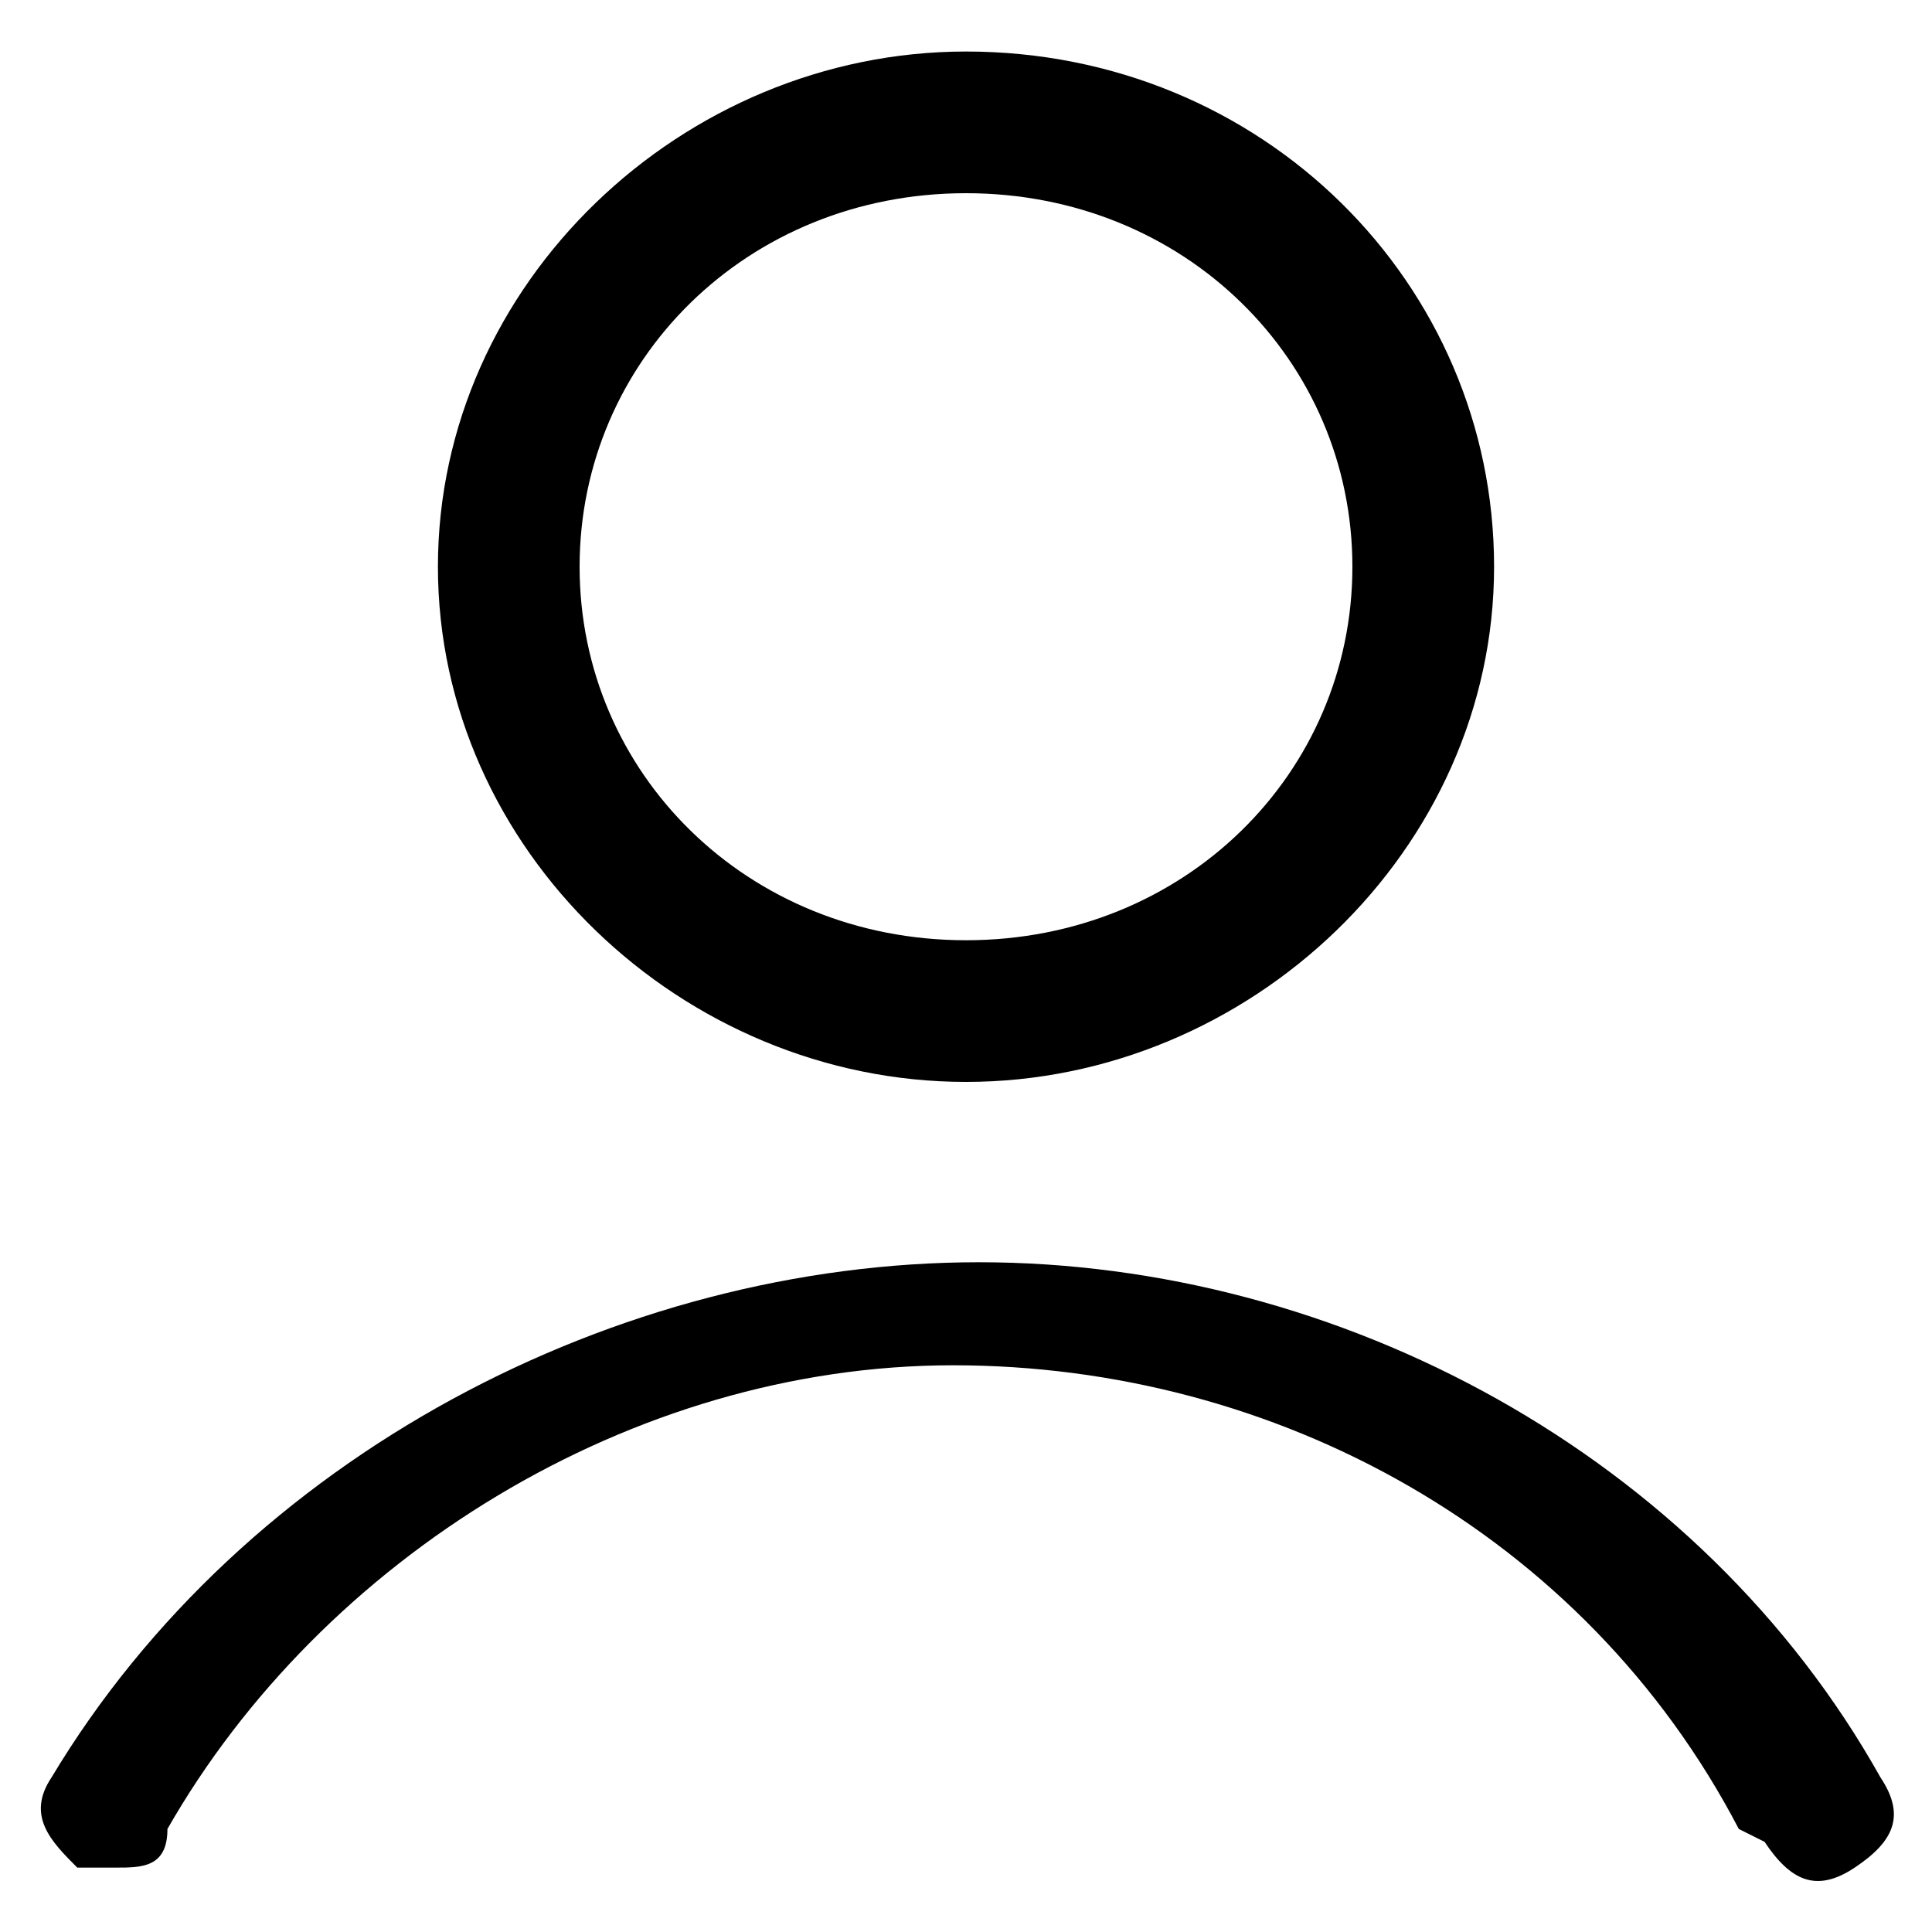
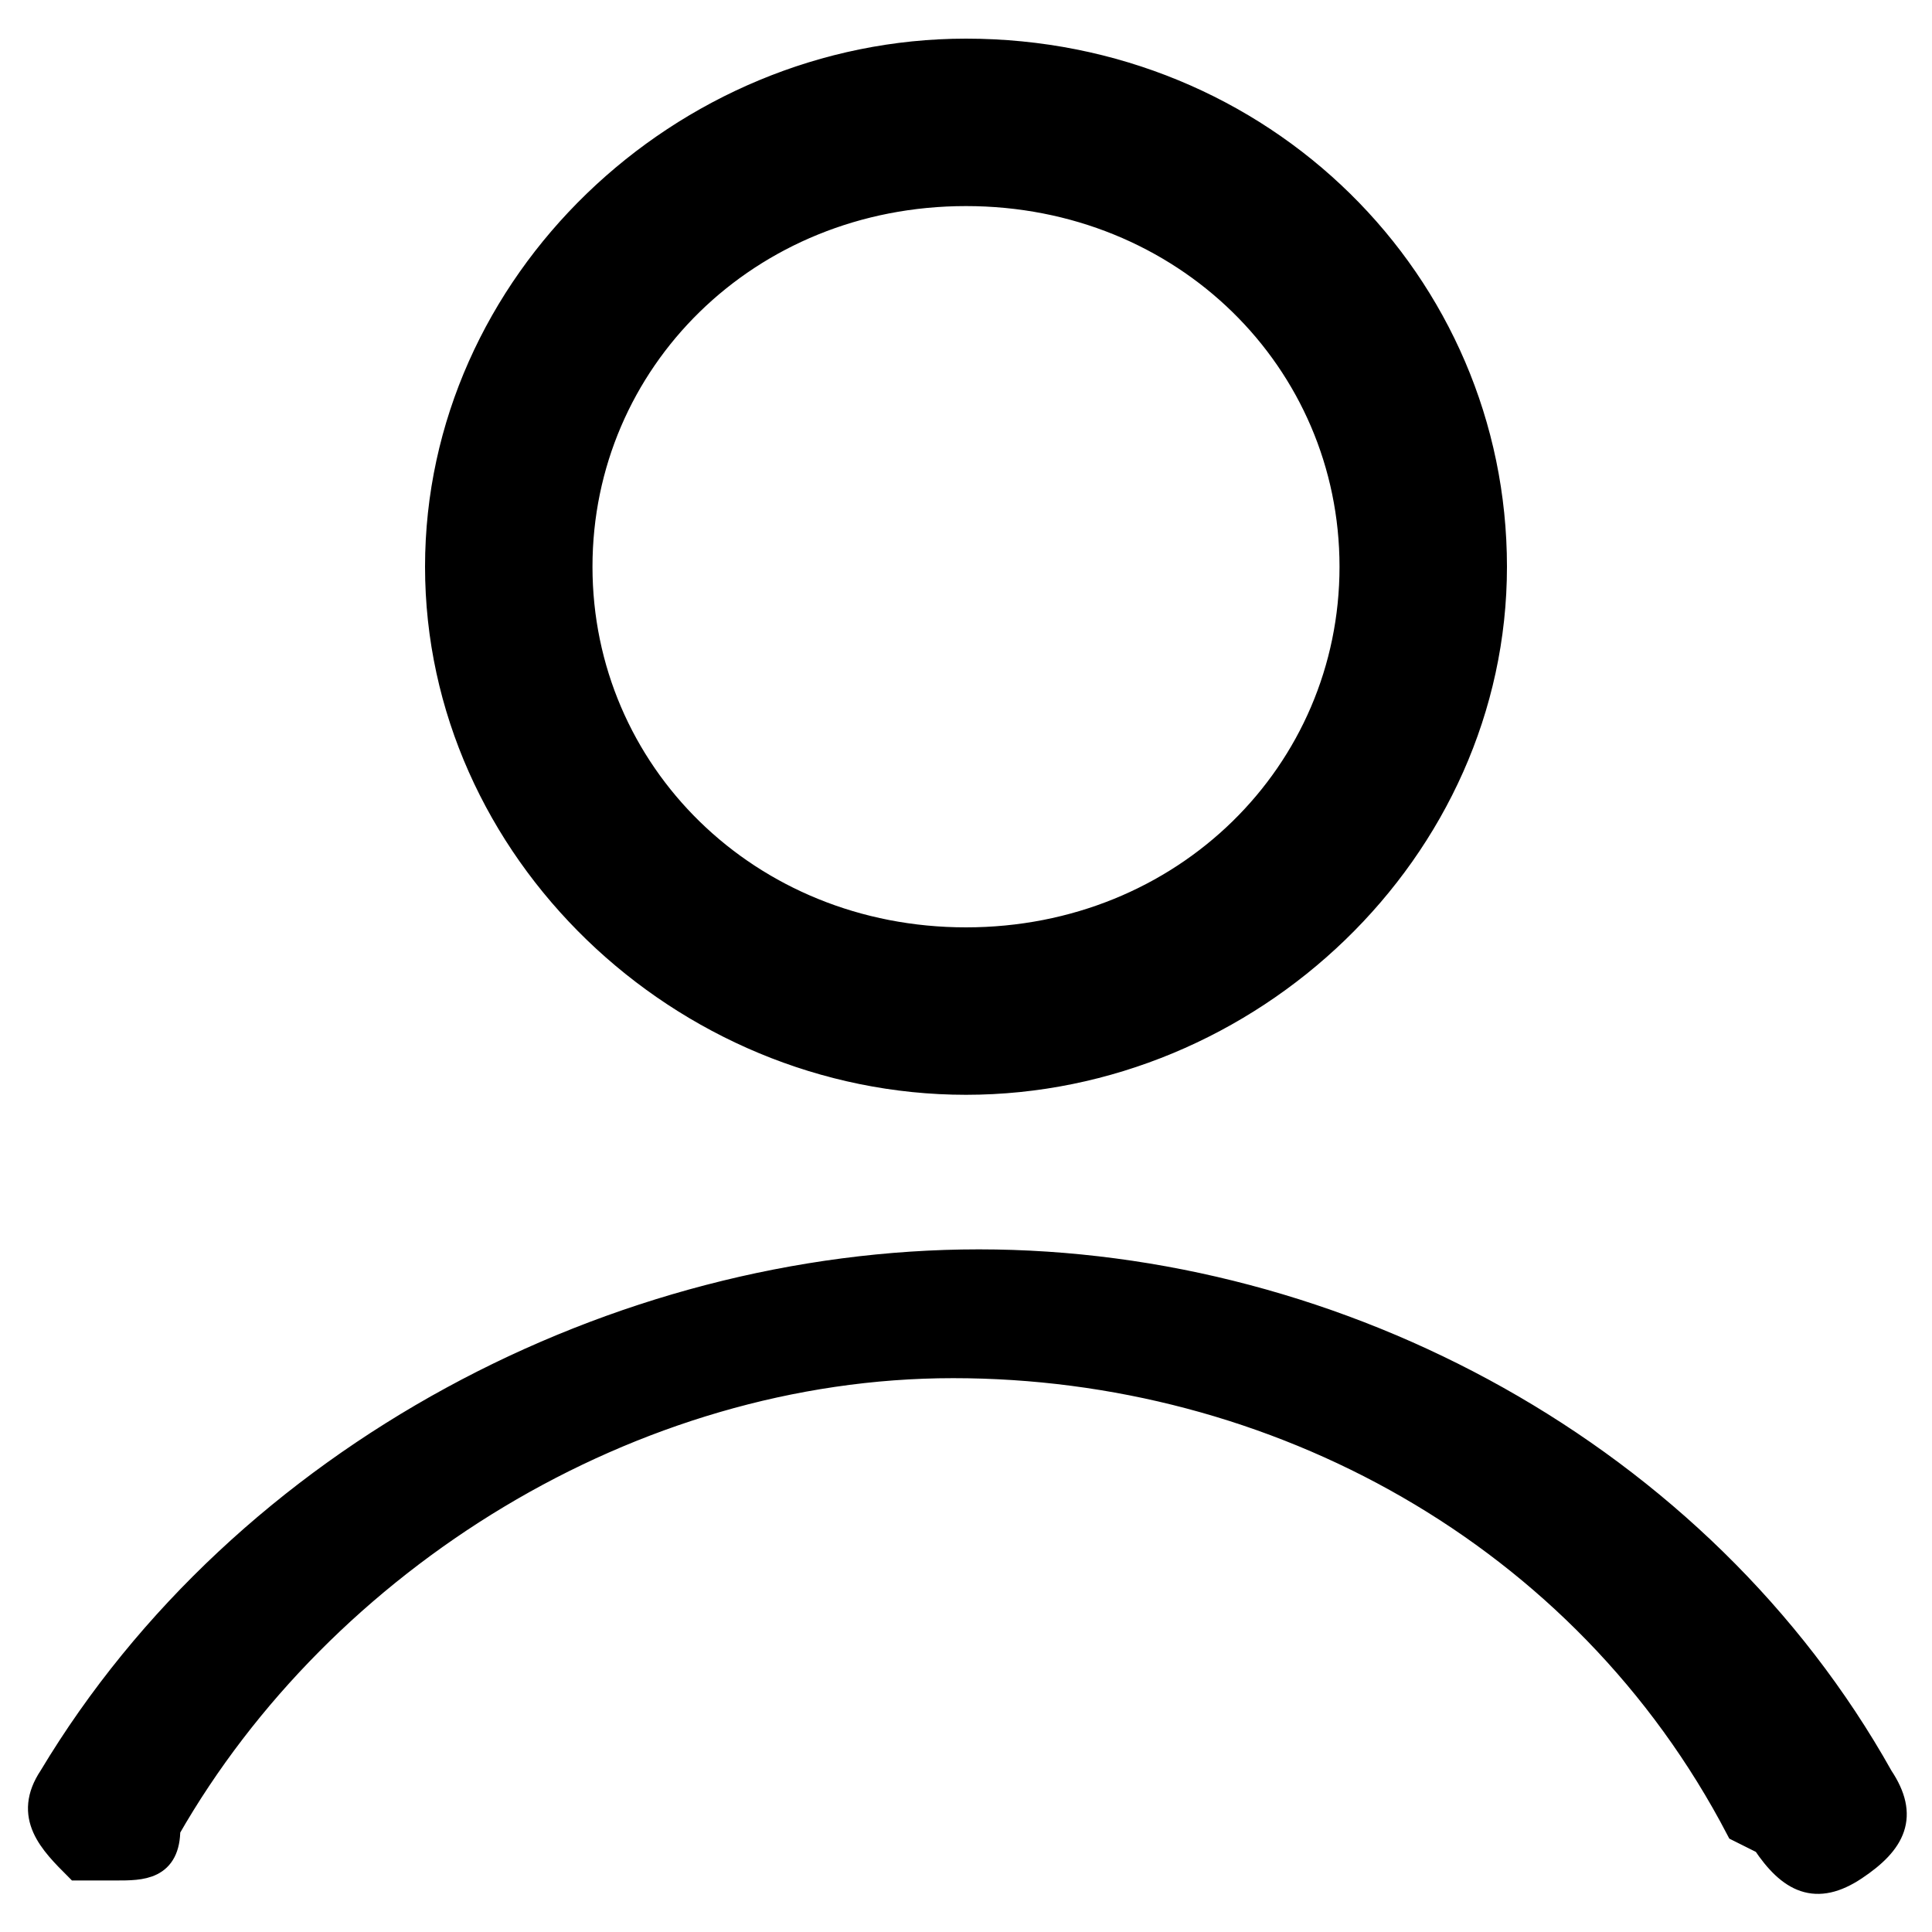
- <svg xmlns="http://www.w3.org/2000/svg" id="Layer_1" version="1.1" viewBox="0 0 15 15">
-   <path d="M7.5.4c-2.2,0-4.1,1.8-4.1,4s1.9,4,4.1,4,4.1-1.8,4.1-4S9.8.4,7.5.4ZM7.5,7.3c-1.7,0-3-1.3-3-2.9s1.3-2.9,3-2.9,3,1.3,3,2.9-1.3,2.9-3,2.9ZM13.7,14.3c.2.3.4.4.7.2.3-.2.4-.4.2-.7-1.4-2.5-4.2-4-7-4S1.9,11.3.4,13.8c-.2.3,0,.5.2.7h.3c.2,0,.4,0,.4-.3,1.2-2.1,3.6-3.6,6.1-3.6s4.9,1.3,6.1,3.6h0Z" />
+ <svg xmlns="http://www.w3.org/2000/svg" fill="currentColor" id="Layer_1" version="1.1" viewBox="0 0 15 15">
+   <path d="M7.5.4c-2.2,0-4.1,1.8-4.1,4s1.9,4,4.1,4,4.1-1.8,4.1-4S9.8.4,7.5.4ZM7.5,7.3c-1.7,0-3-1.3-3-2.9s1.3-2.9,3-2.9,3,1.3,3,2.9-1.3,2.9-3,2.9ZM13.7,14.3c.2.3.4.4.7.2.3-.2.4-.4.2-.7-1.4-2.5-4.2-4-7-4S1.9,11.3.4,13.8c-.2.3,0,.5.2.7h.3c.2,0,.4,0,.4-.3,1.2-2.1,3.6-3.6,6.1-3.6s4.9,1.3,6.1,3.6h0Z" stroke-width="0.2" stroke="black" />
</svg>
